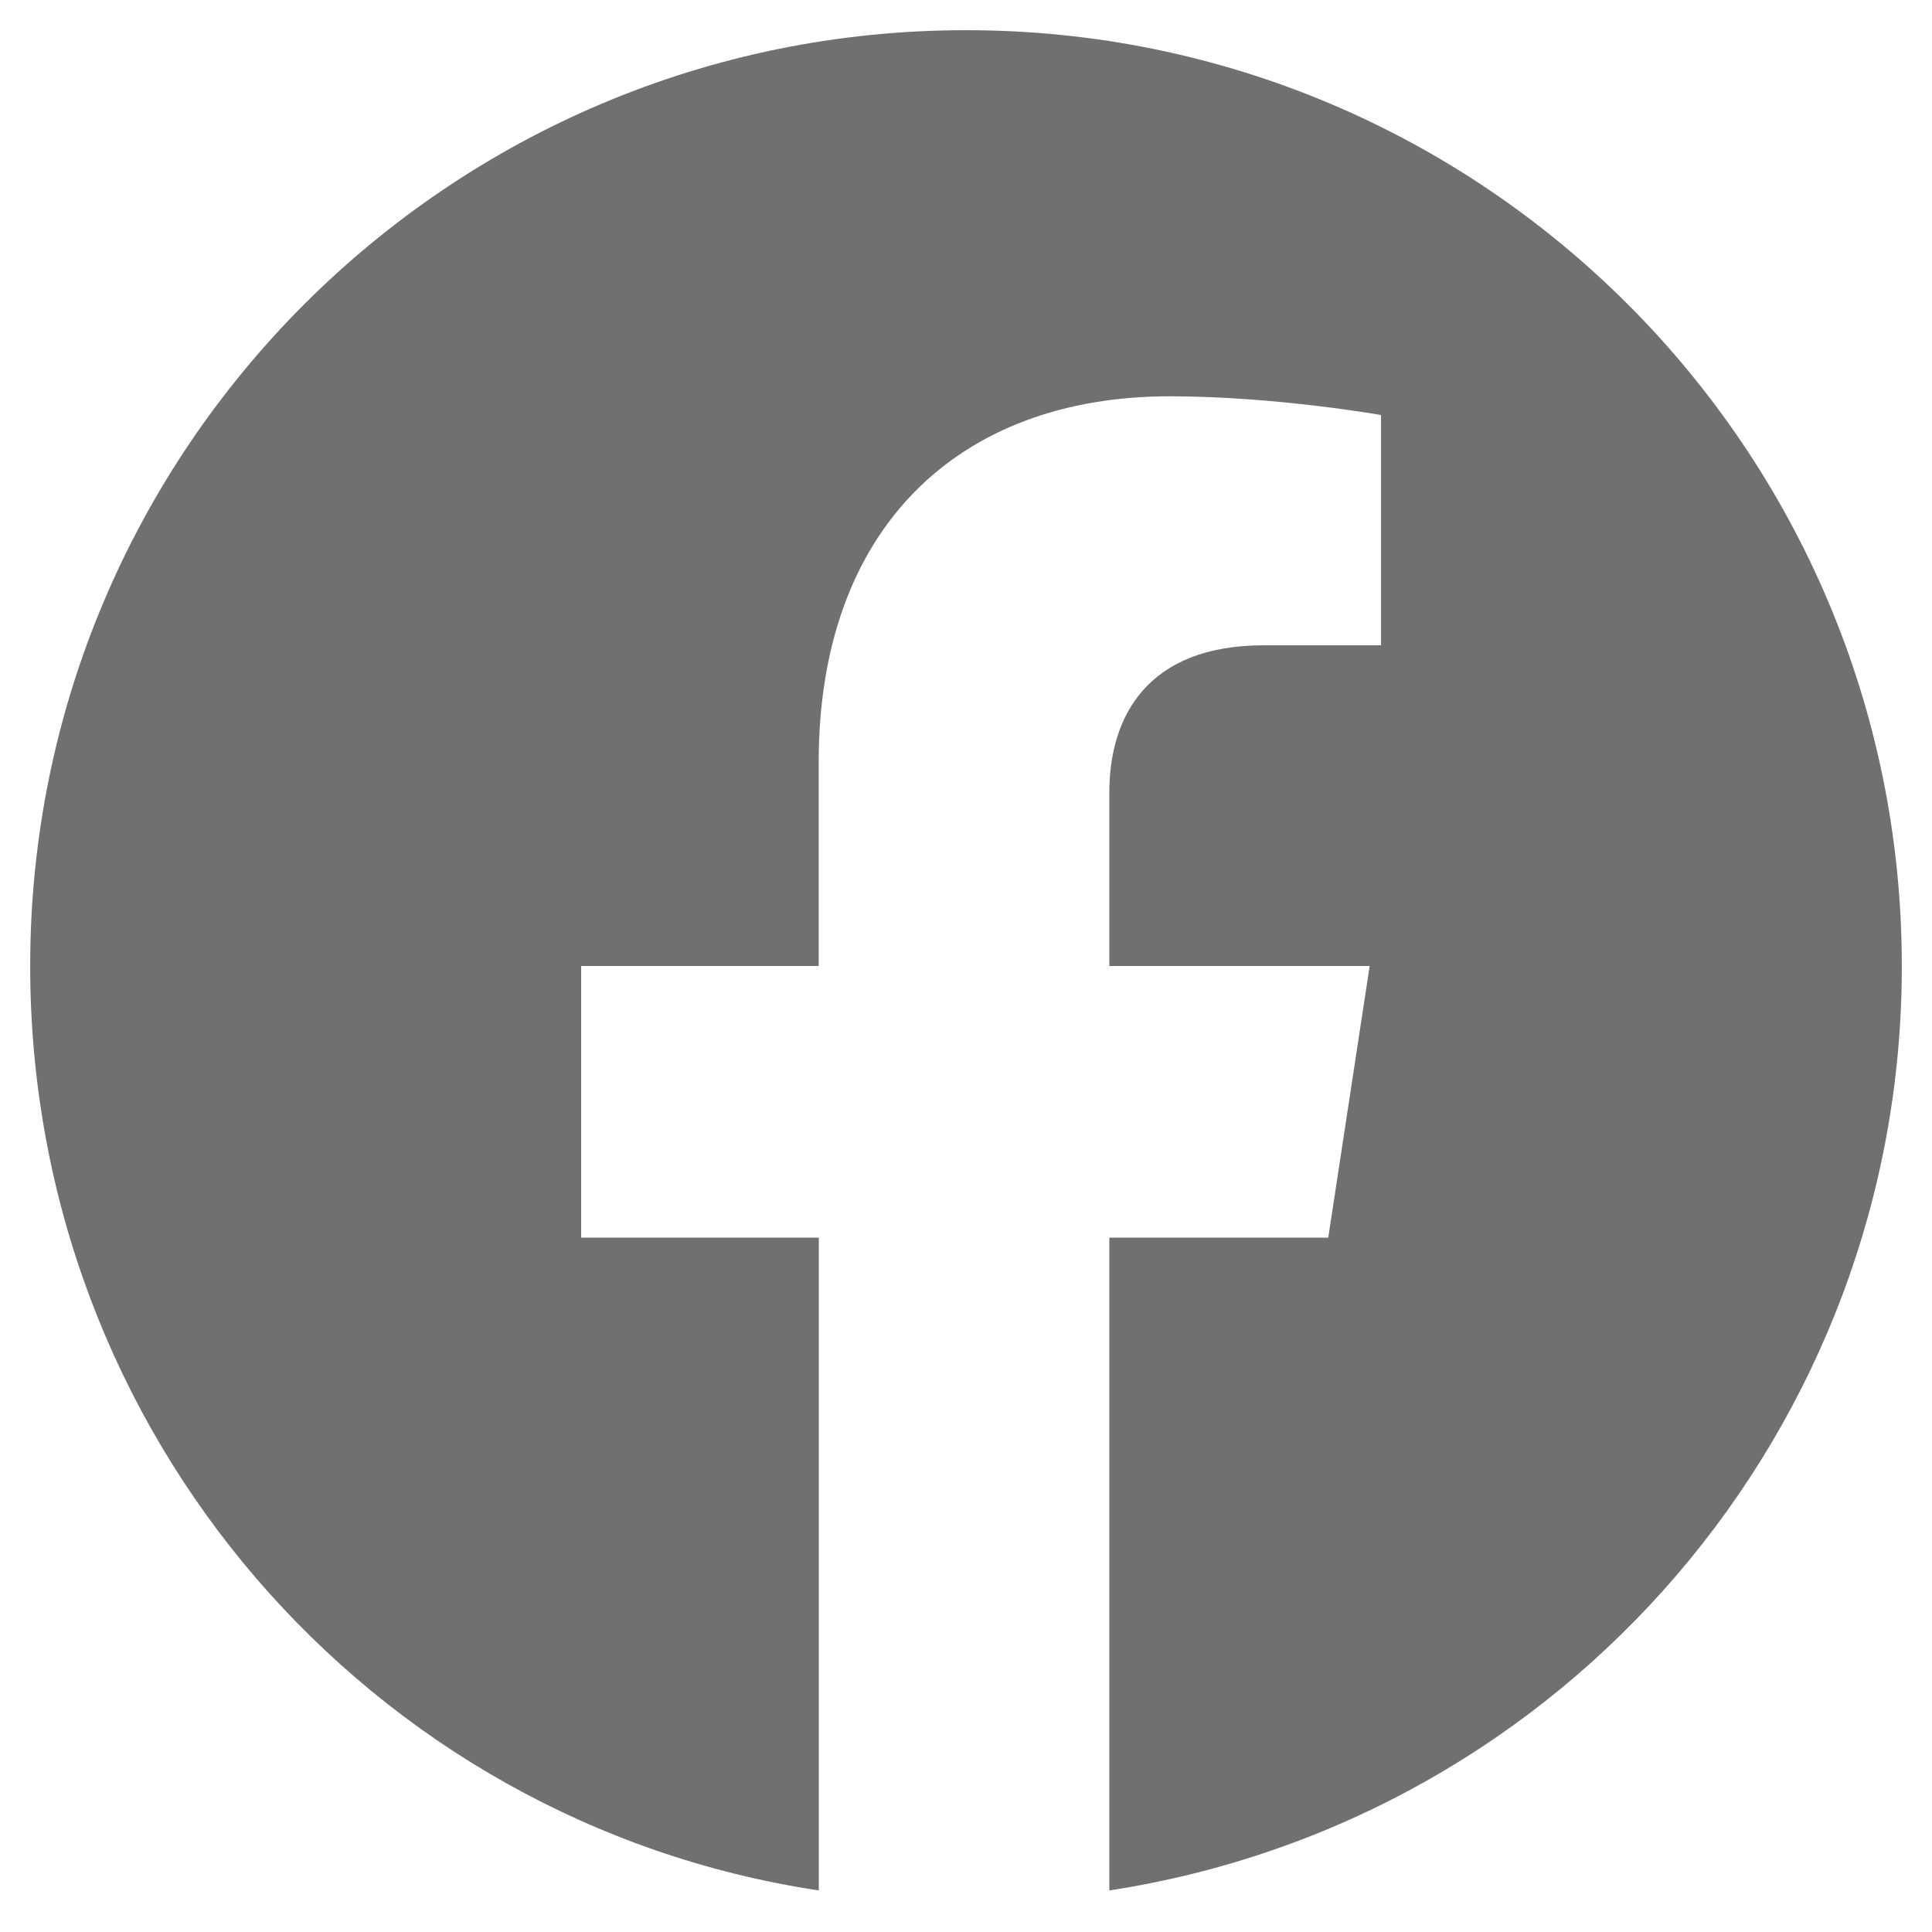
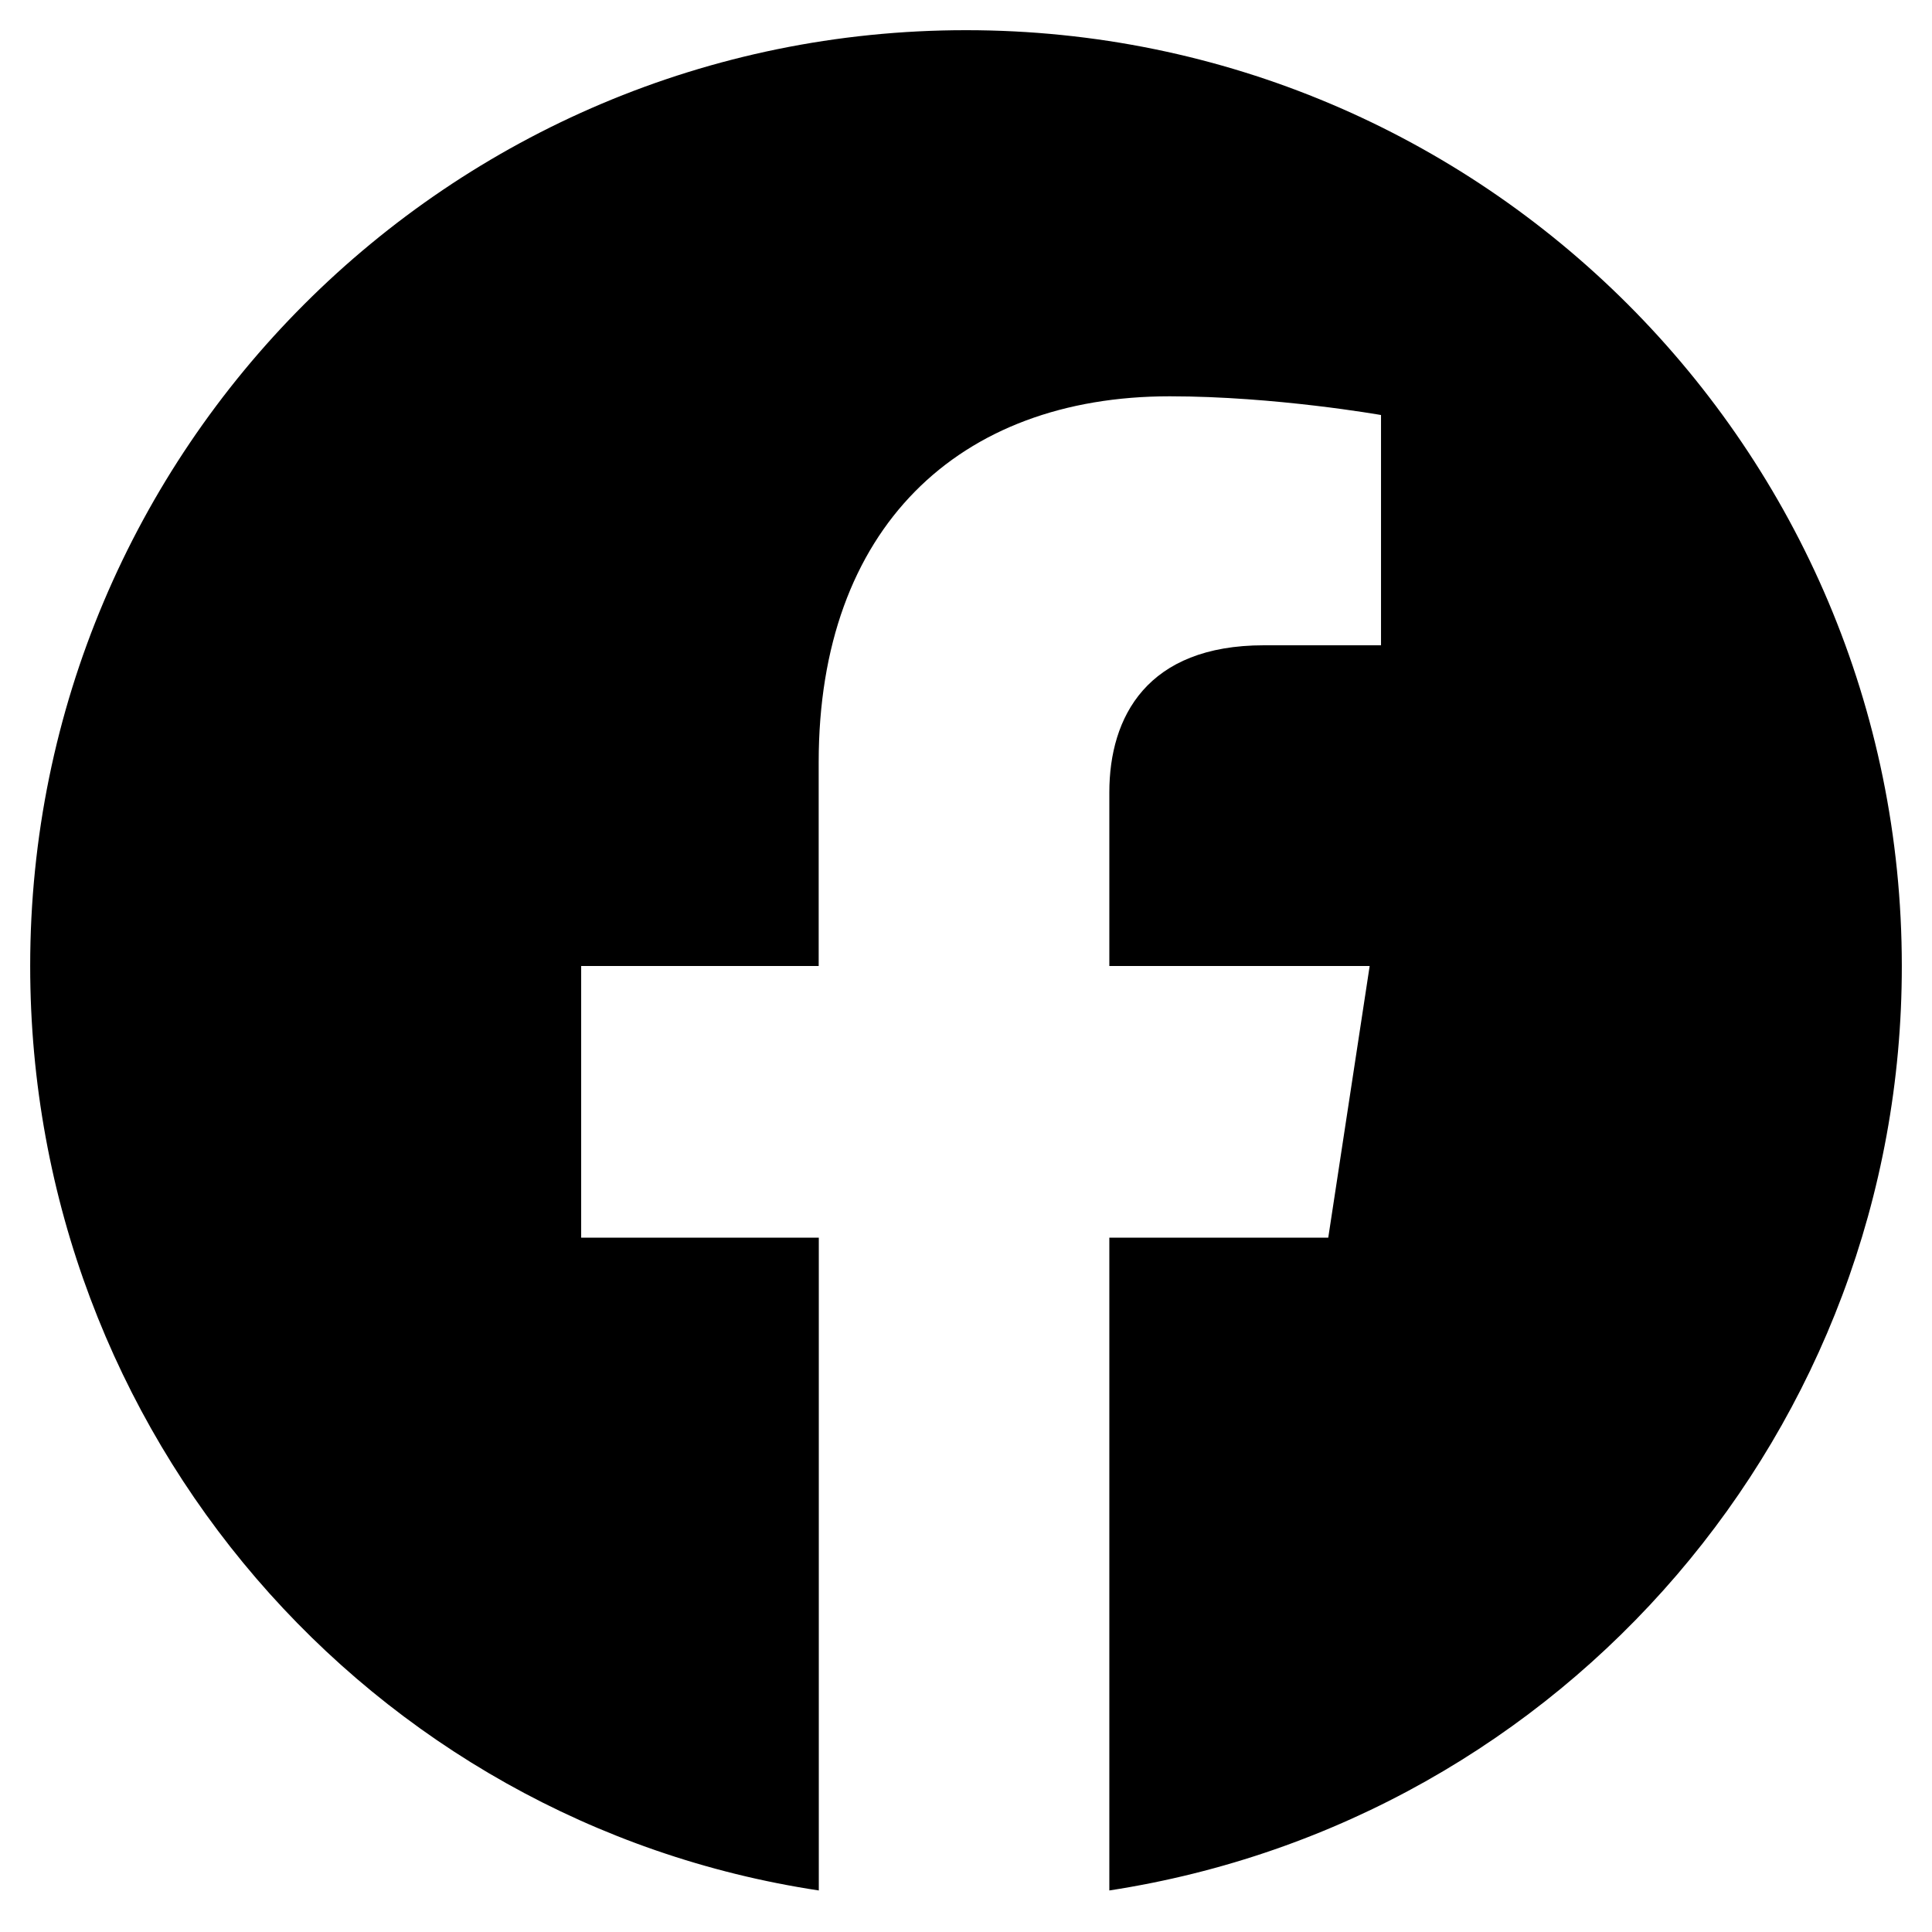
<svg xmlns="http://www.w3.org/2000/svg" width="16" height="16" fill="none">
-   <path d="M15.75 8A7.749 7.749 0 008 .25 7.749 7.749 0 00.25 8c0 3.875 2.813 7.094 6.531 7.656V10.25H4.813V8H6.78V6.312c0-1.937 1.157-3.03 2.907-3.03.874 0 1.75.155 1.75.155v1.907h-.97c-.968 0-1.28.593-1.28 1.218V8h2.156L11 10.25H9.187v5.406A7.74 7.74 0 0015.75 8z" fill="#707070" />
+   <path d="M15.75 8A7.749 7.749 0 008 .25 7.749 7.749 0 00.25 8c0 3.875 2.813 7.094 6.531 7.656V10.25H4.813V8H6.78V6.312c0-1.937 1.157-3.03 2.907-3.03.874 0 1.75.155 1.75.155v1.907h-.97c-.968 0-1.28.593-1.28 1.218V8h2.156L11 10.25H9.187v5.406A7.74 7.74 0 0015.75 8z" fill="currentColor" />
</svg>
